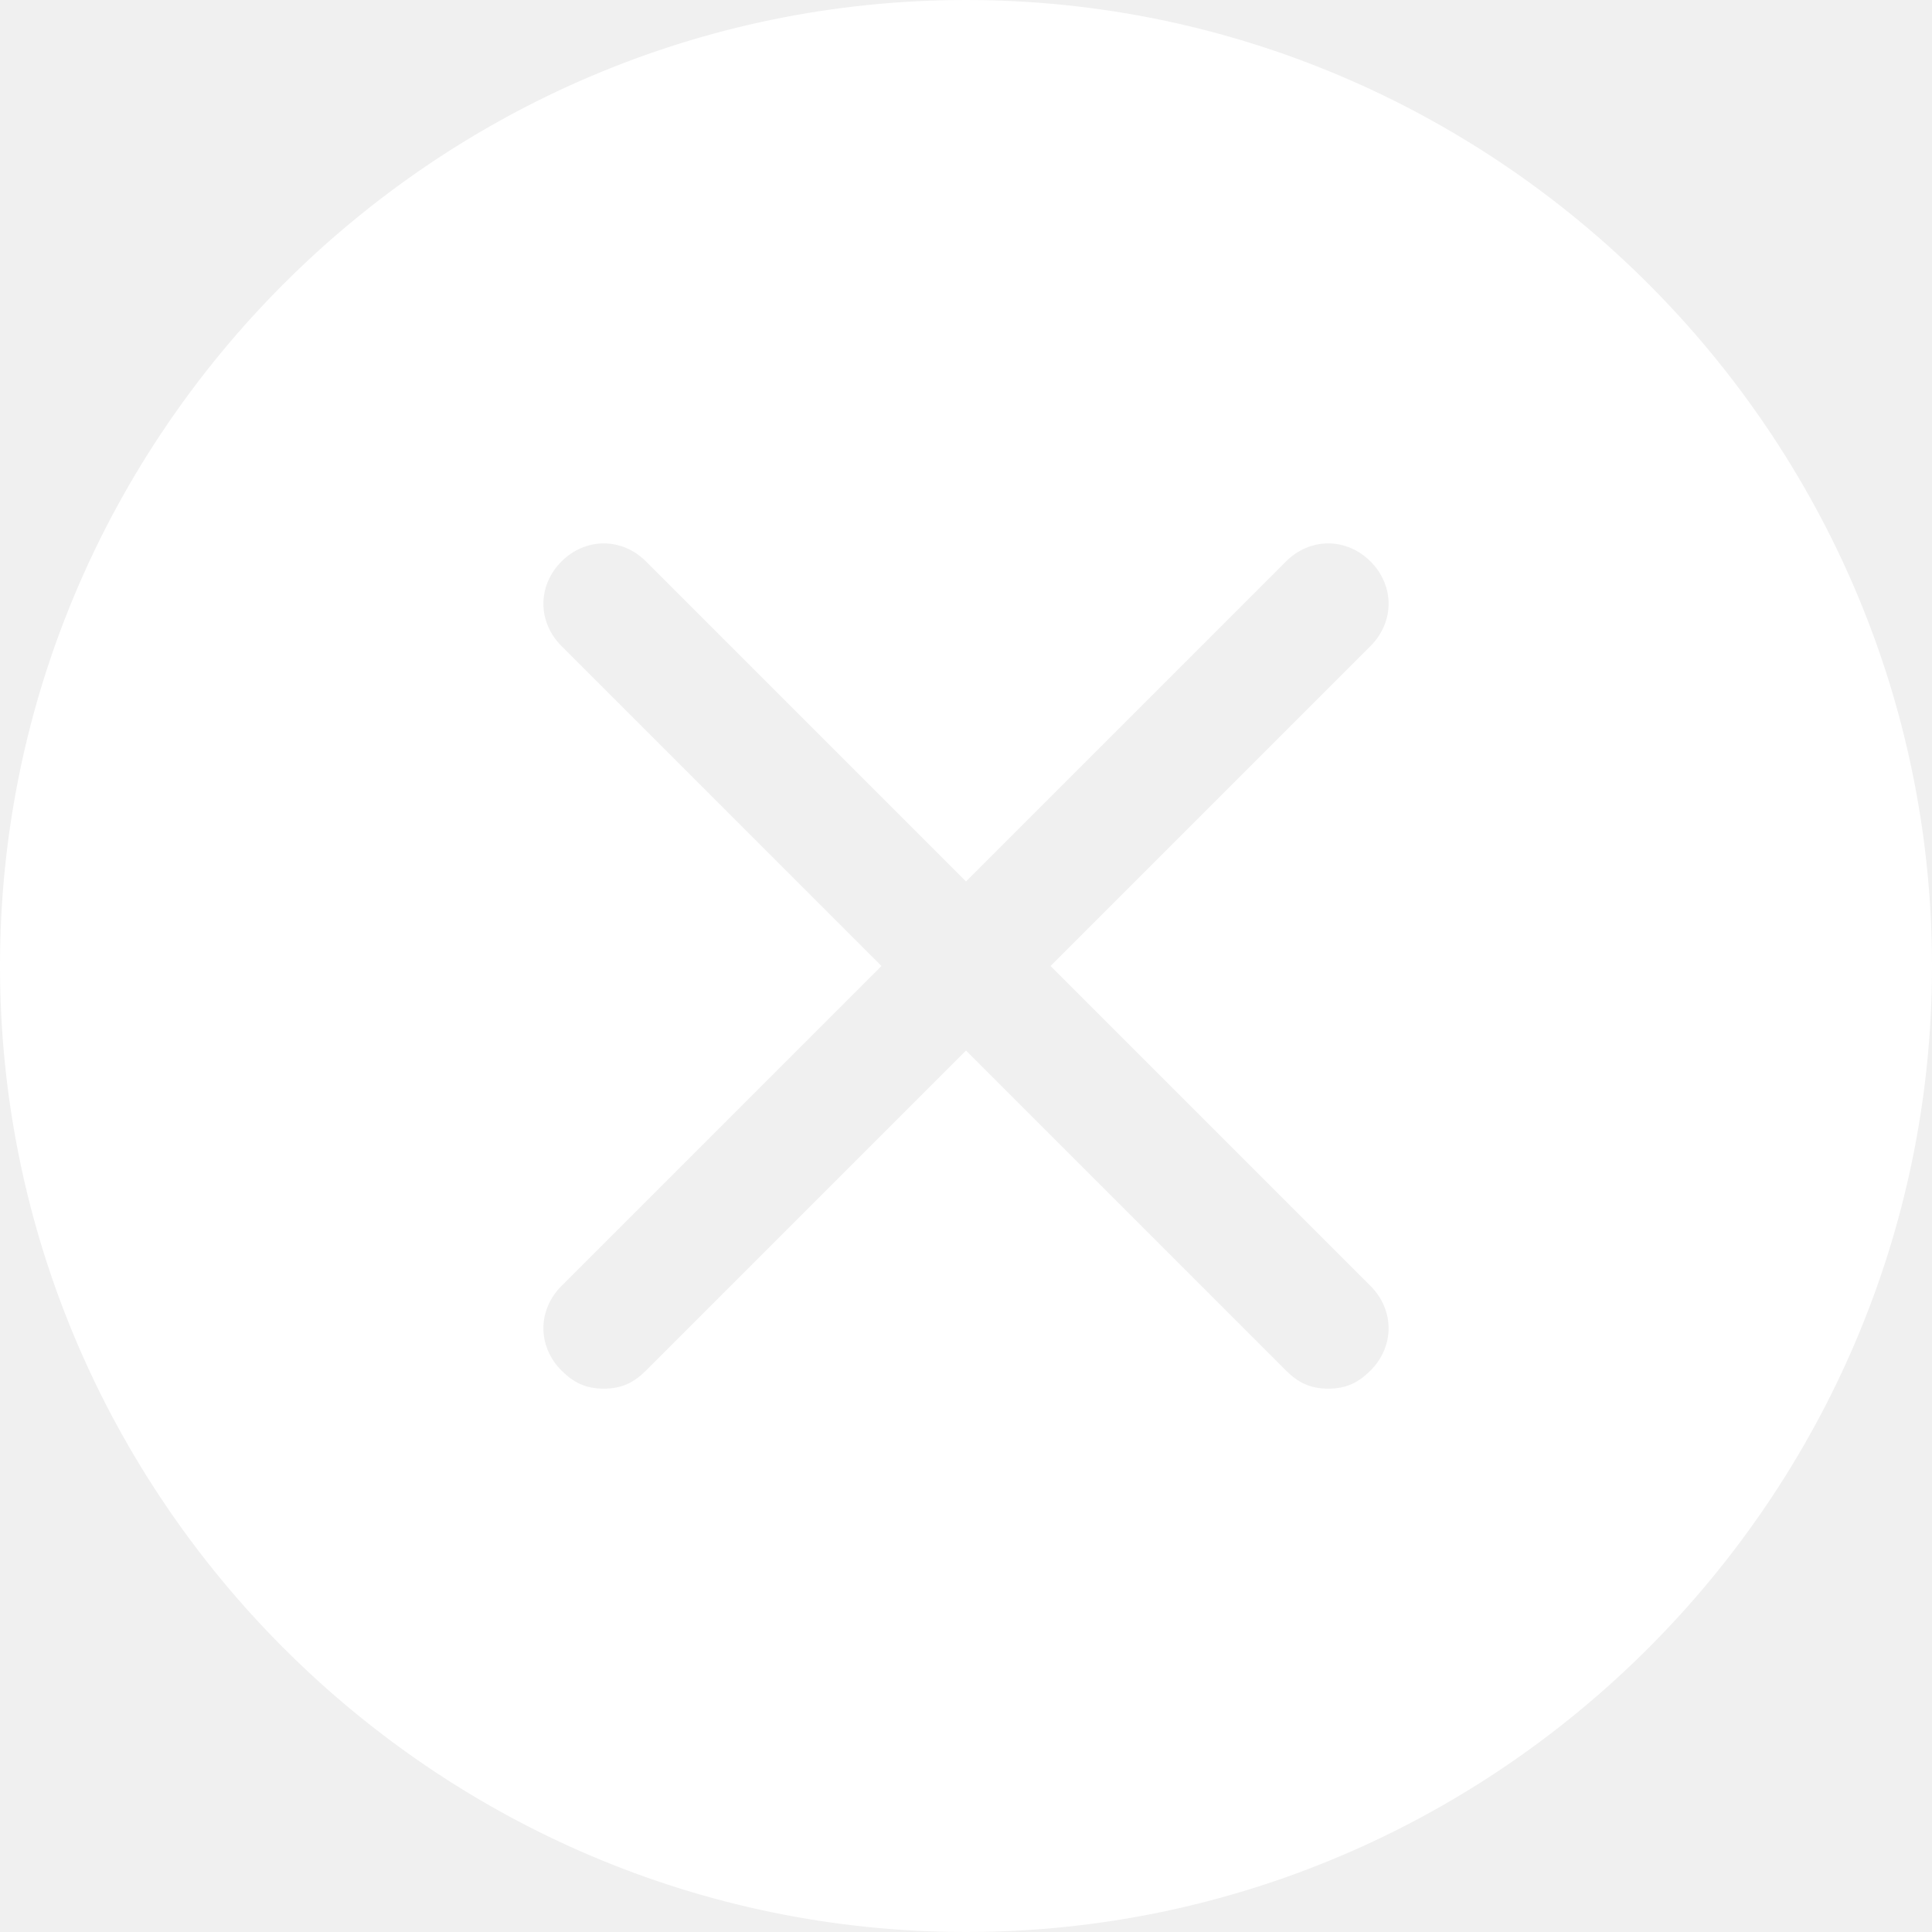
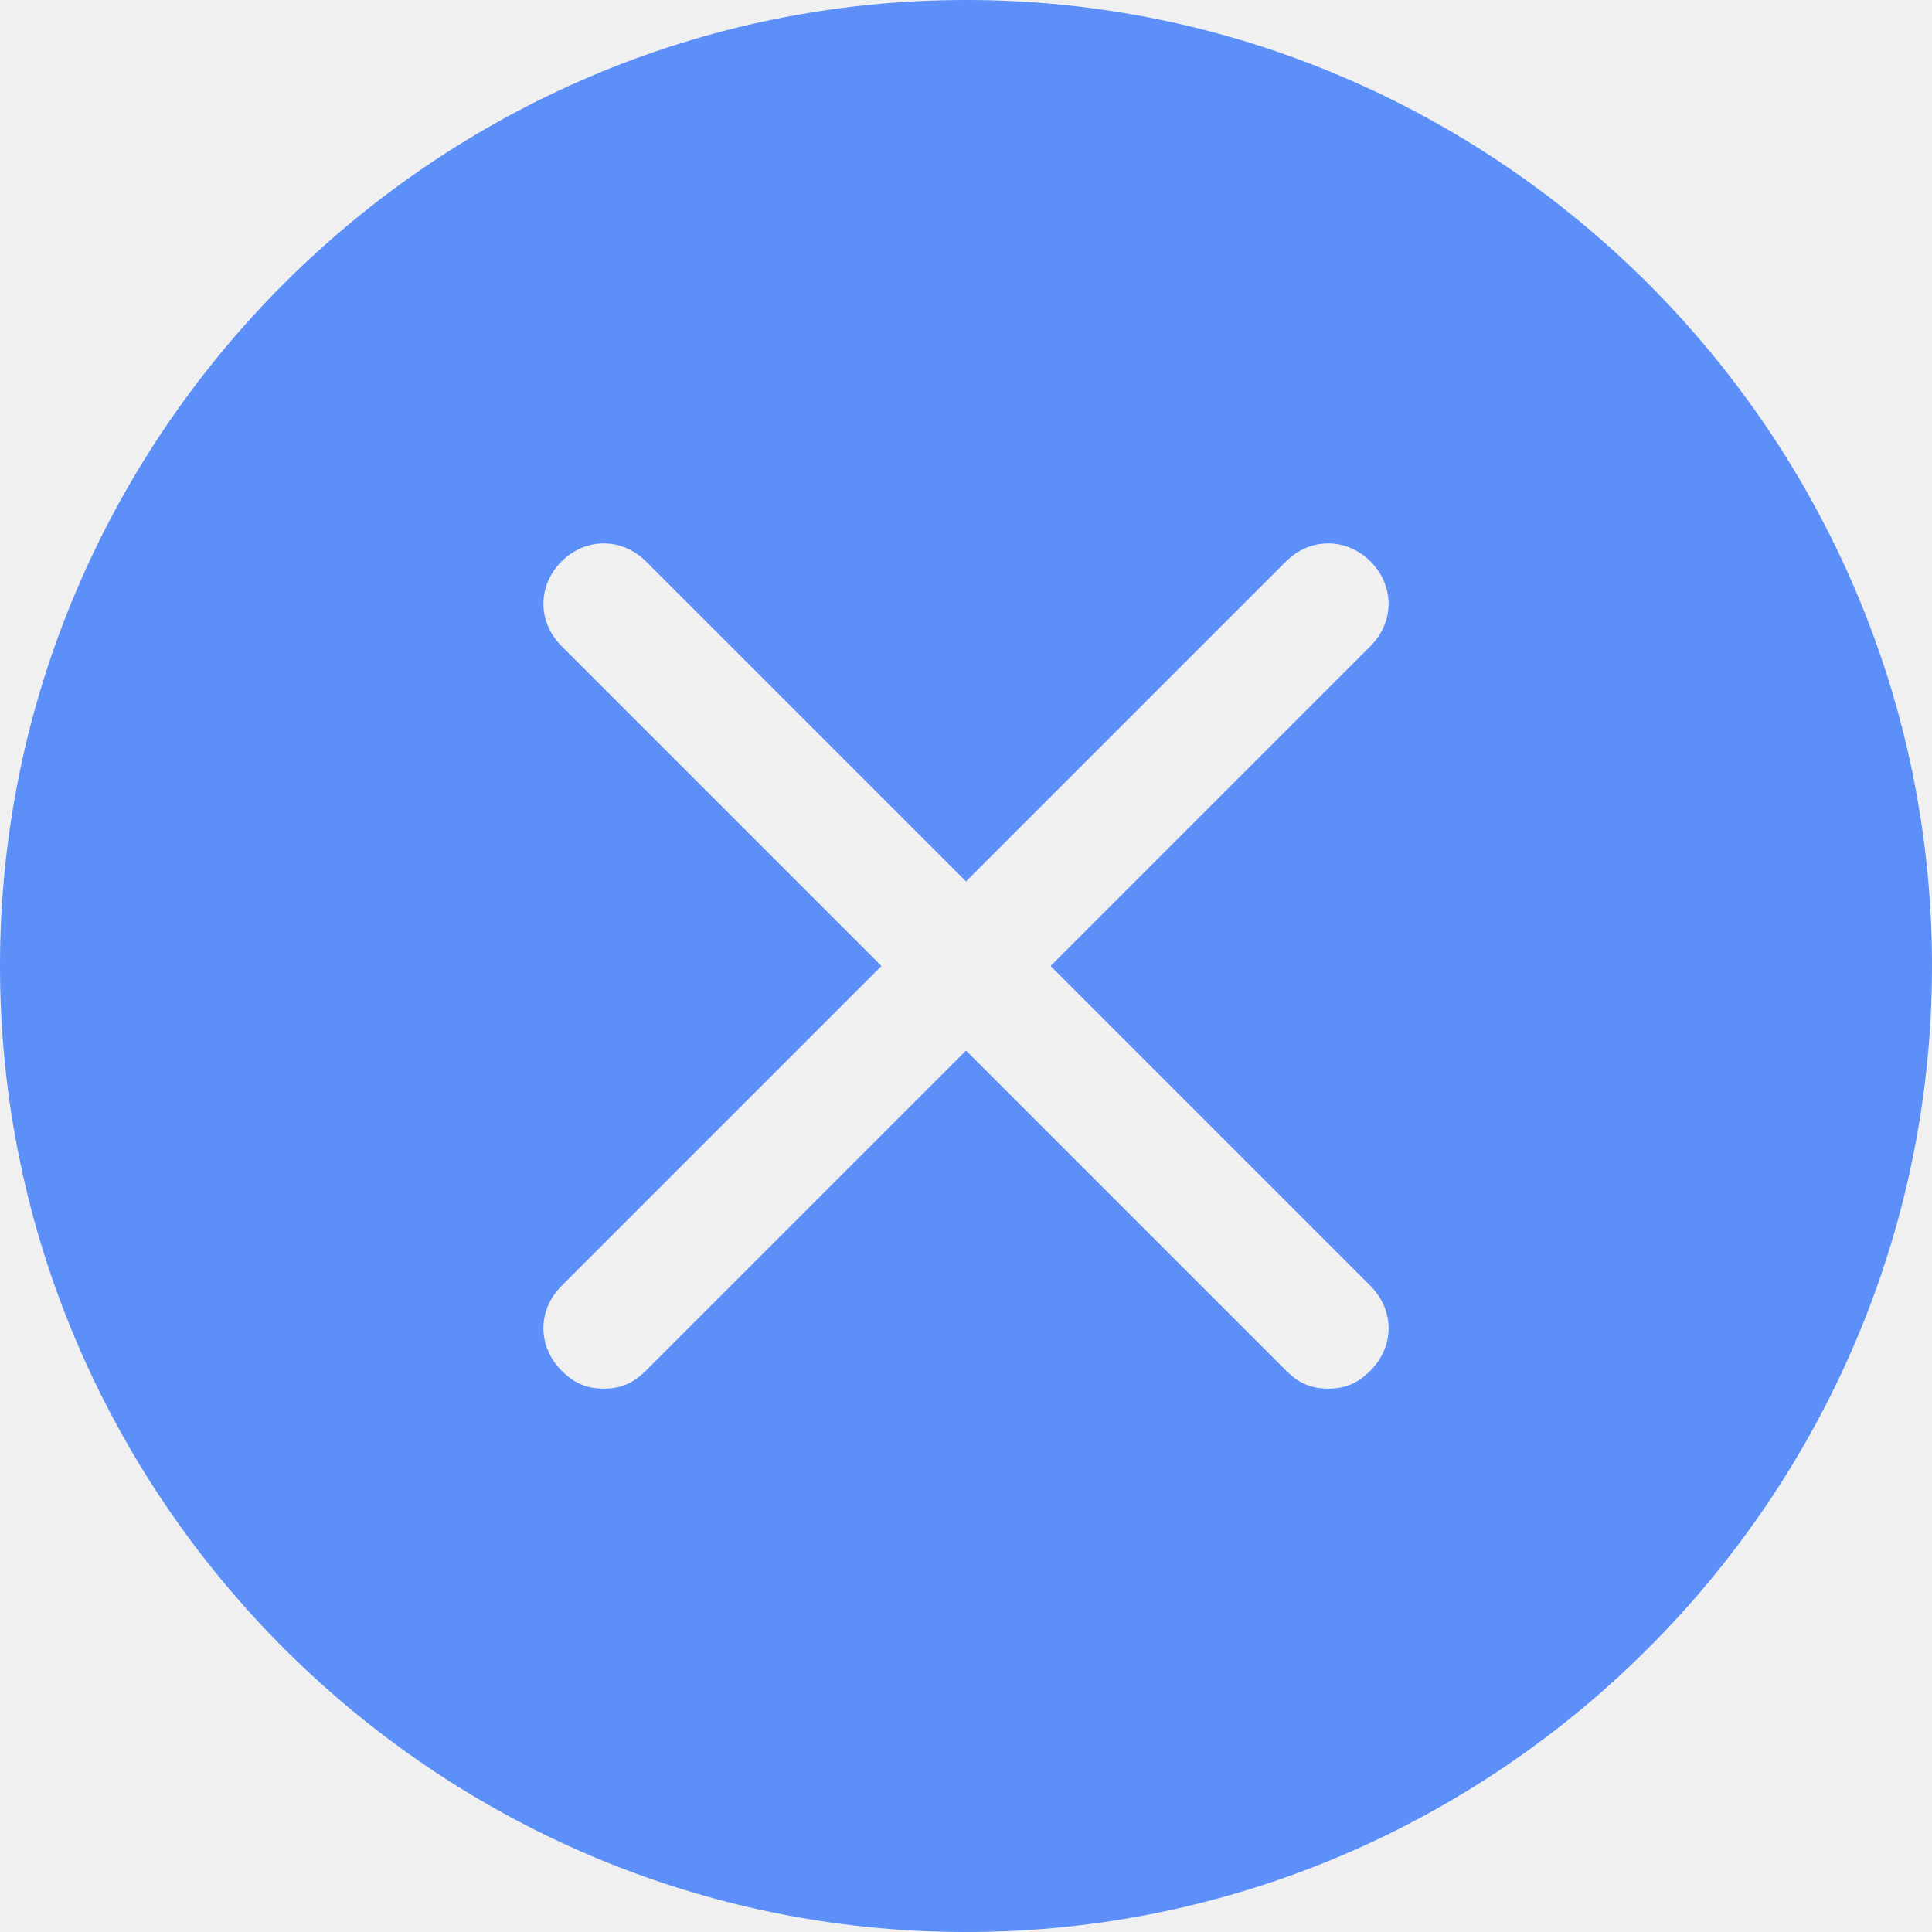
<svg xmlns="http://www.w3.org/2000/svg" width="21px" height="21px" viewBox="0 0 21 21" version="1.1">
  <defs />
  <g id="Symbols" stroke="none" stroke-width="1" fill="none" fill-rule="evenodd">
-     <g id="icon/remove-hover" fill-rule="nonzero" fill="#FFFFFF">
+     <g id="icon/remove-hover" fill-rule="nonzero" fill="#5c8ff7">
      <path d="M10.5,0 C4.725,0 0,4.725 0,10.5 C0,16.275 4.725,21 10.5,21 C16.275,21 21,16.275 21,10.5 C21,4.725 16.275,0 10.5,0 Z M14.897,13.978 C15.159,14.241 15.159,14.634 14.897,14.897 C14.766,15.028 14.634,15.094 14.438,15.094 C14.241,15.094 14.109,15.028 13.978,14.897 L10.5,11.419 L7.022,14.897 C6.891,15.028 6.759,15.094 6.562,15.094 C6.366,15.094 6.234,15.028 6.103,14.897 C5.841,14.634 5.841,14.241 6.103,13.978 L9.581,10.5 L6.103,7.022 C5.841,6.759 5.841,6.366 6.103,6.103 C6.366,5.841 6.759,5.841 7.022,6.103 L10.5,9.581 L13.978,6.103 C14.241,5.841 14.634,5.841 14.897,6.103 C15.159,6.366 15.159,6.759 14.897,7.022 L11.419,10.5 L14.897,13.978 Z" id="Shape" />
    </g>
  </g>
</svg>
